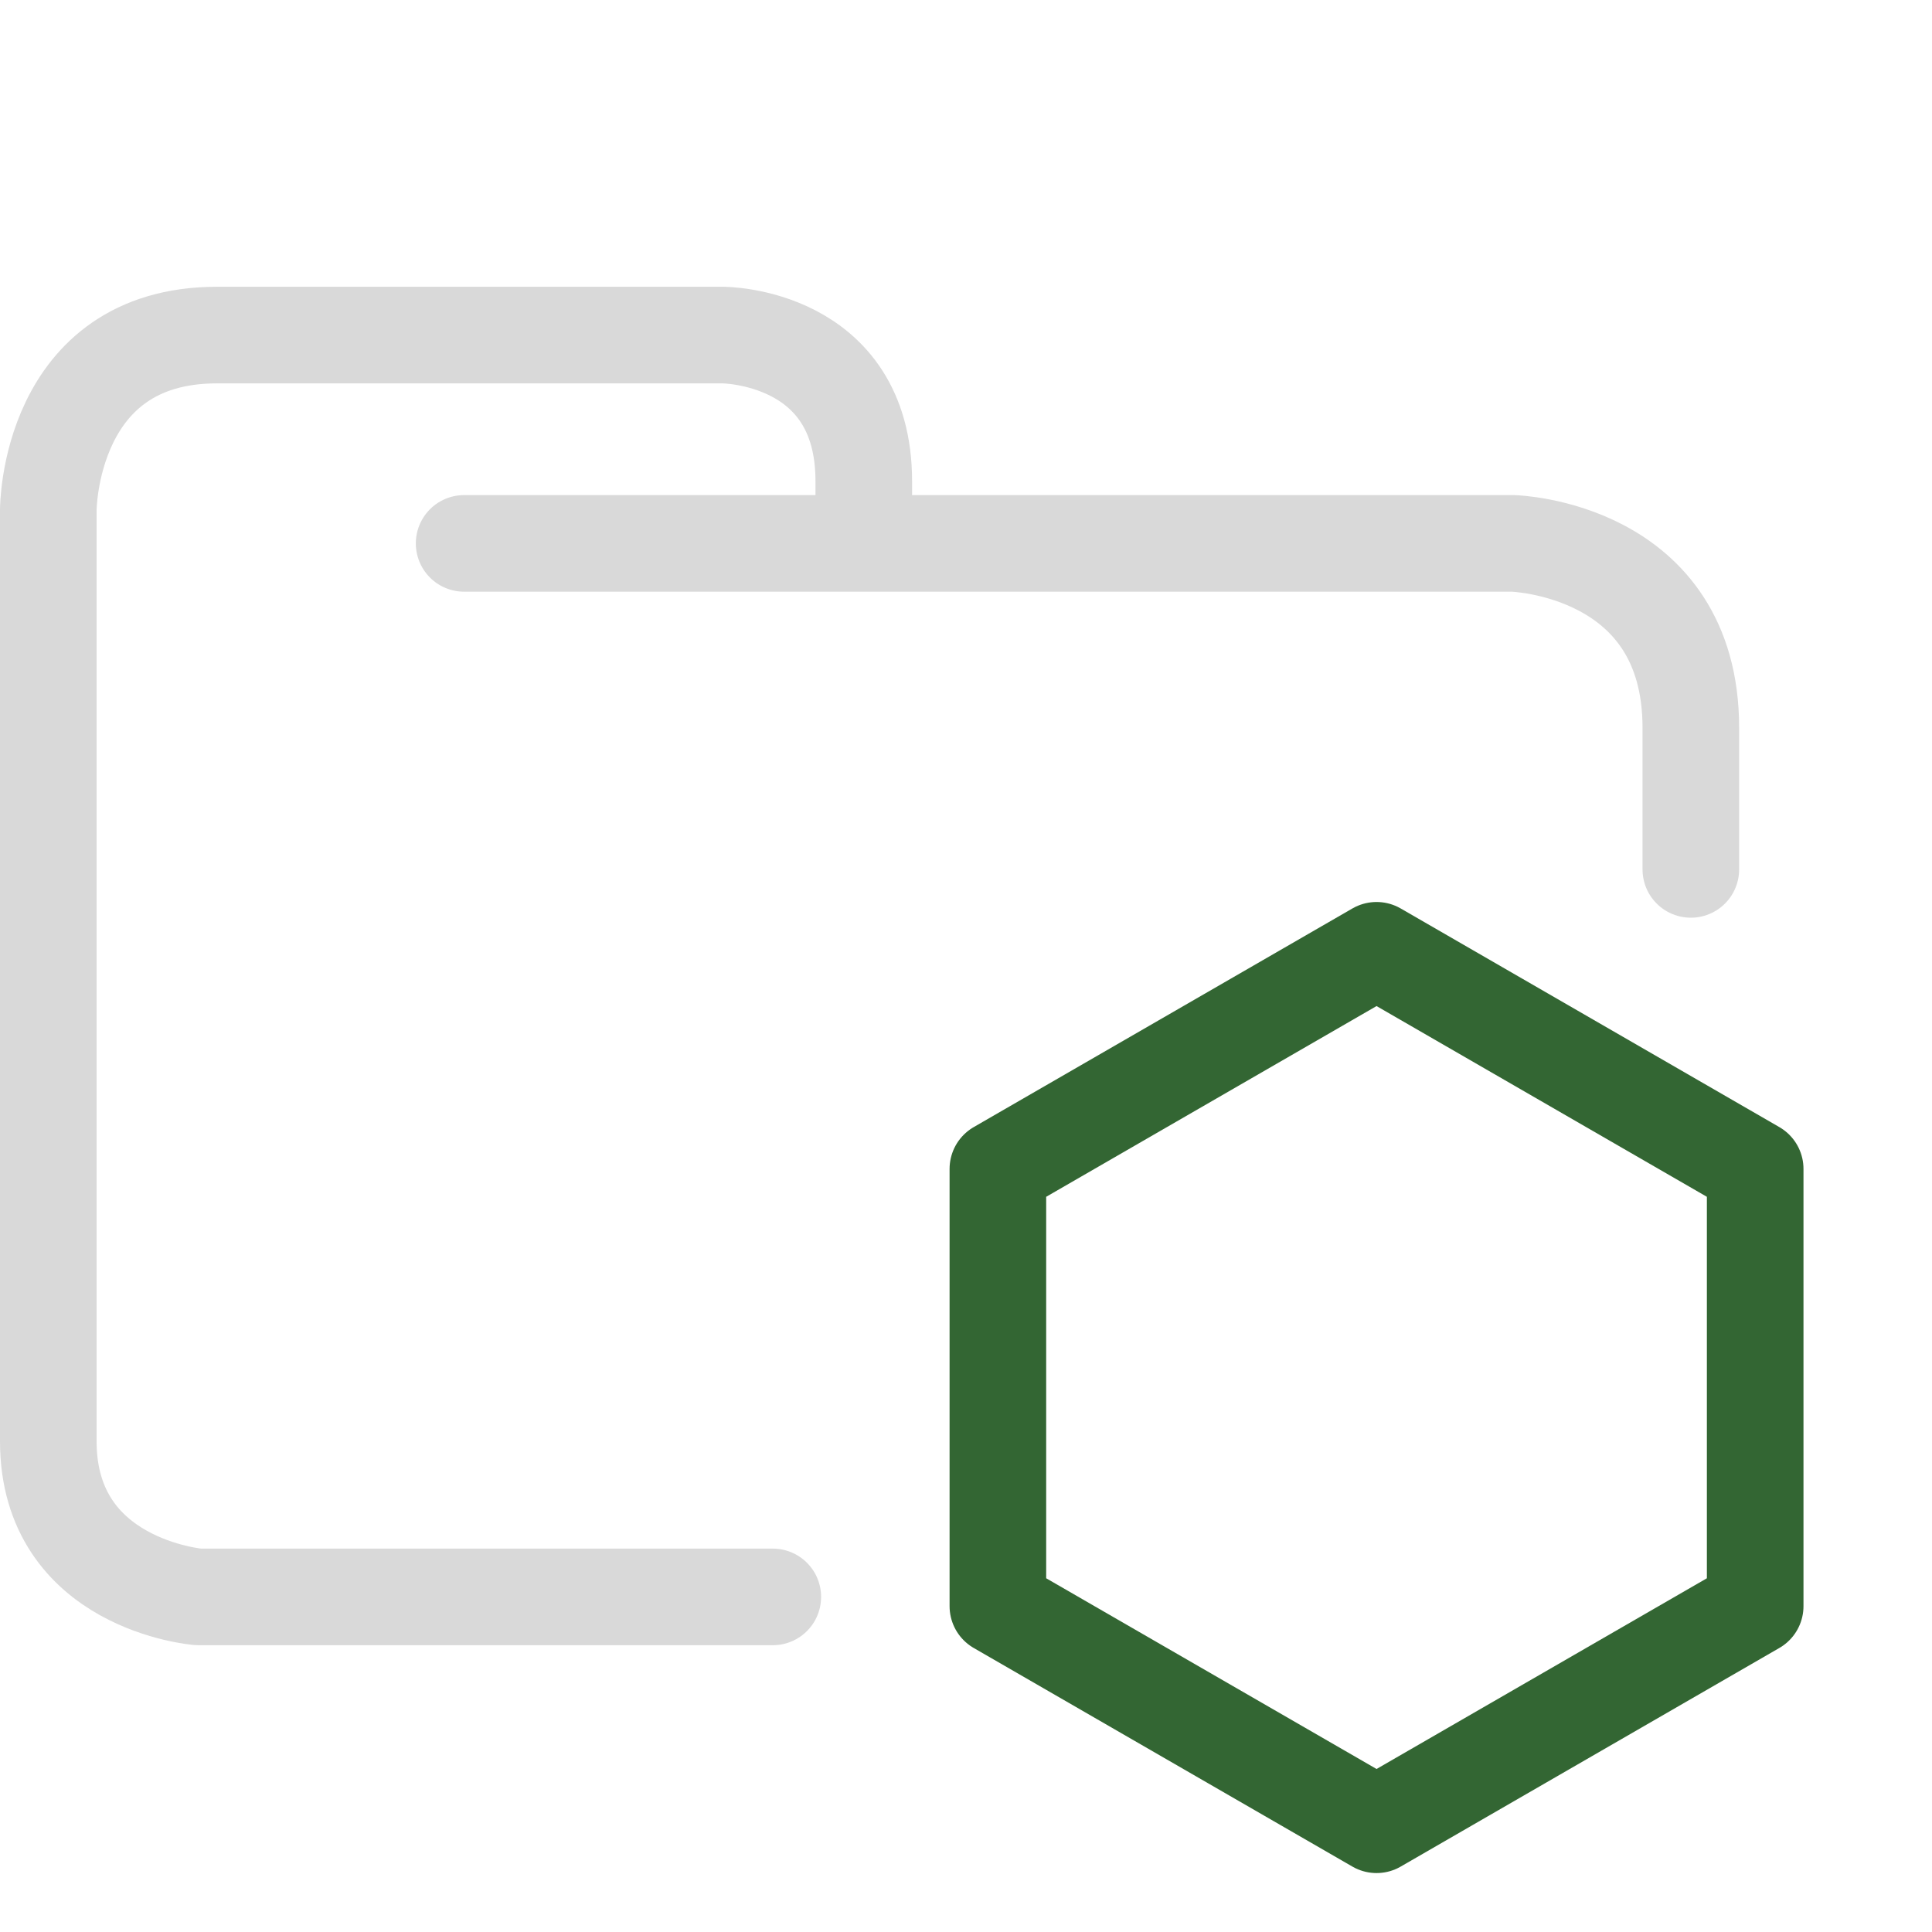
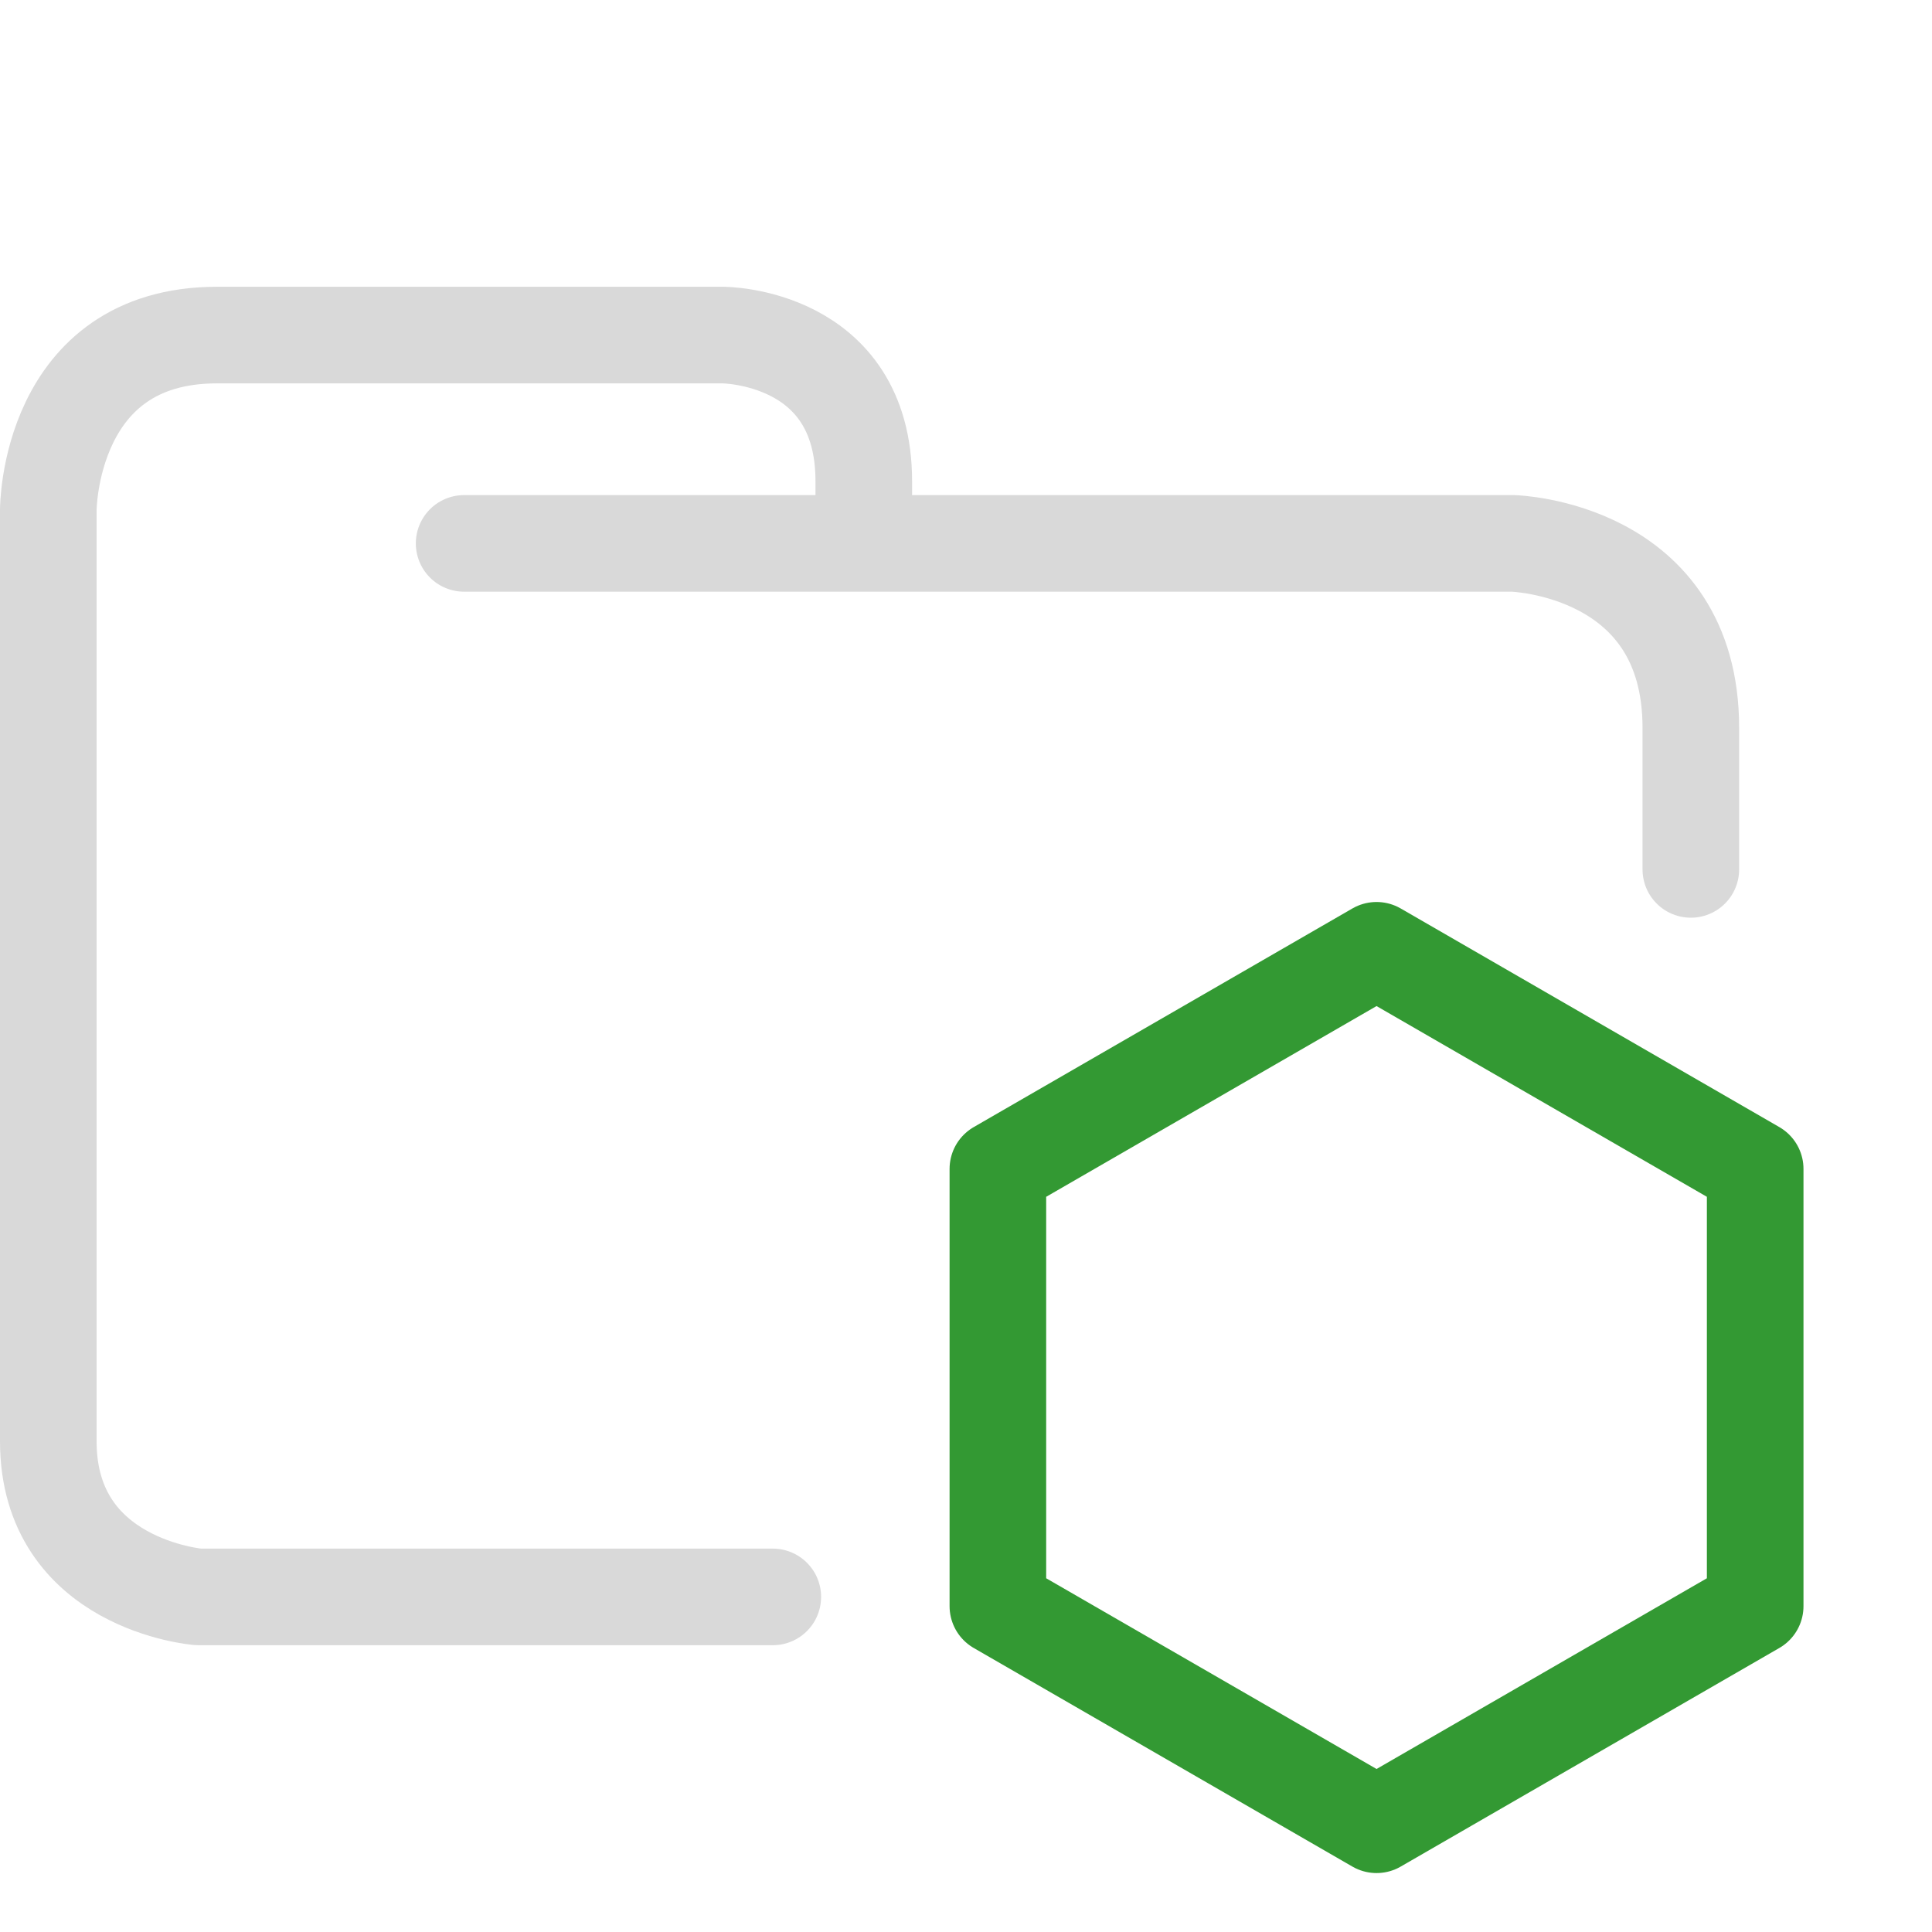
<svg xmlns="http://www.w3.org/2000/svg" width="100" height="100">
  <g fill="none" stroke-linecap="round" stroke-linejoin="round" paint-order="fill markers stroke">
    <path stroke="#d9d9d9" stroke-width="5" d="M24.023 28.126H78.31s9.207.248 9.207 9.543V45M40 82.656H10.272S2.5 82.036 2.5 74.601V26.39s0-9.047 8.729-9.047h26.186s7.294 0 7.294 7.56v2.974" />
-     <path stroke="#363" stroke-width="5" d="M90.848 83.134 71.25 94.449 51.65 83.134V60.503l19.6-11.316 19.598 11.316z" />
+     <path stroke="#393" stroke-width="5" d="M90.848 83.134 71.25 94.449 51.65 83.134V60.503l19.6-11.316 19.598 11.316z" />
  </g>
</svg>
